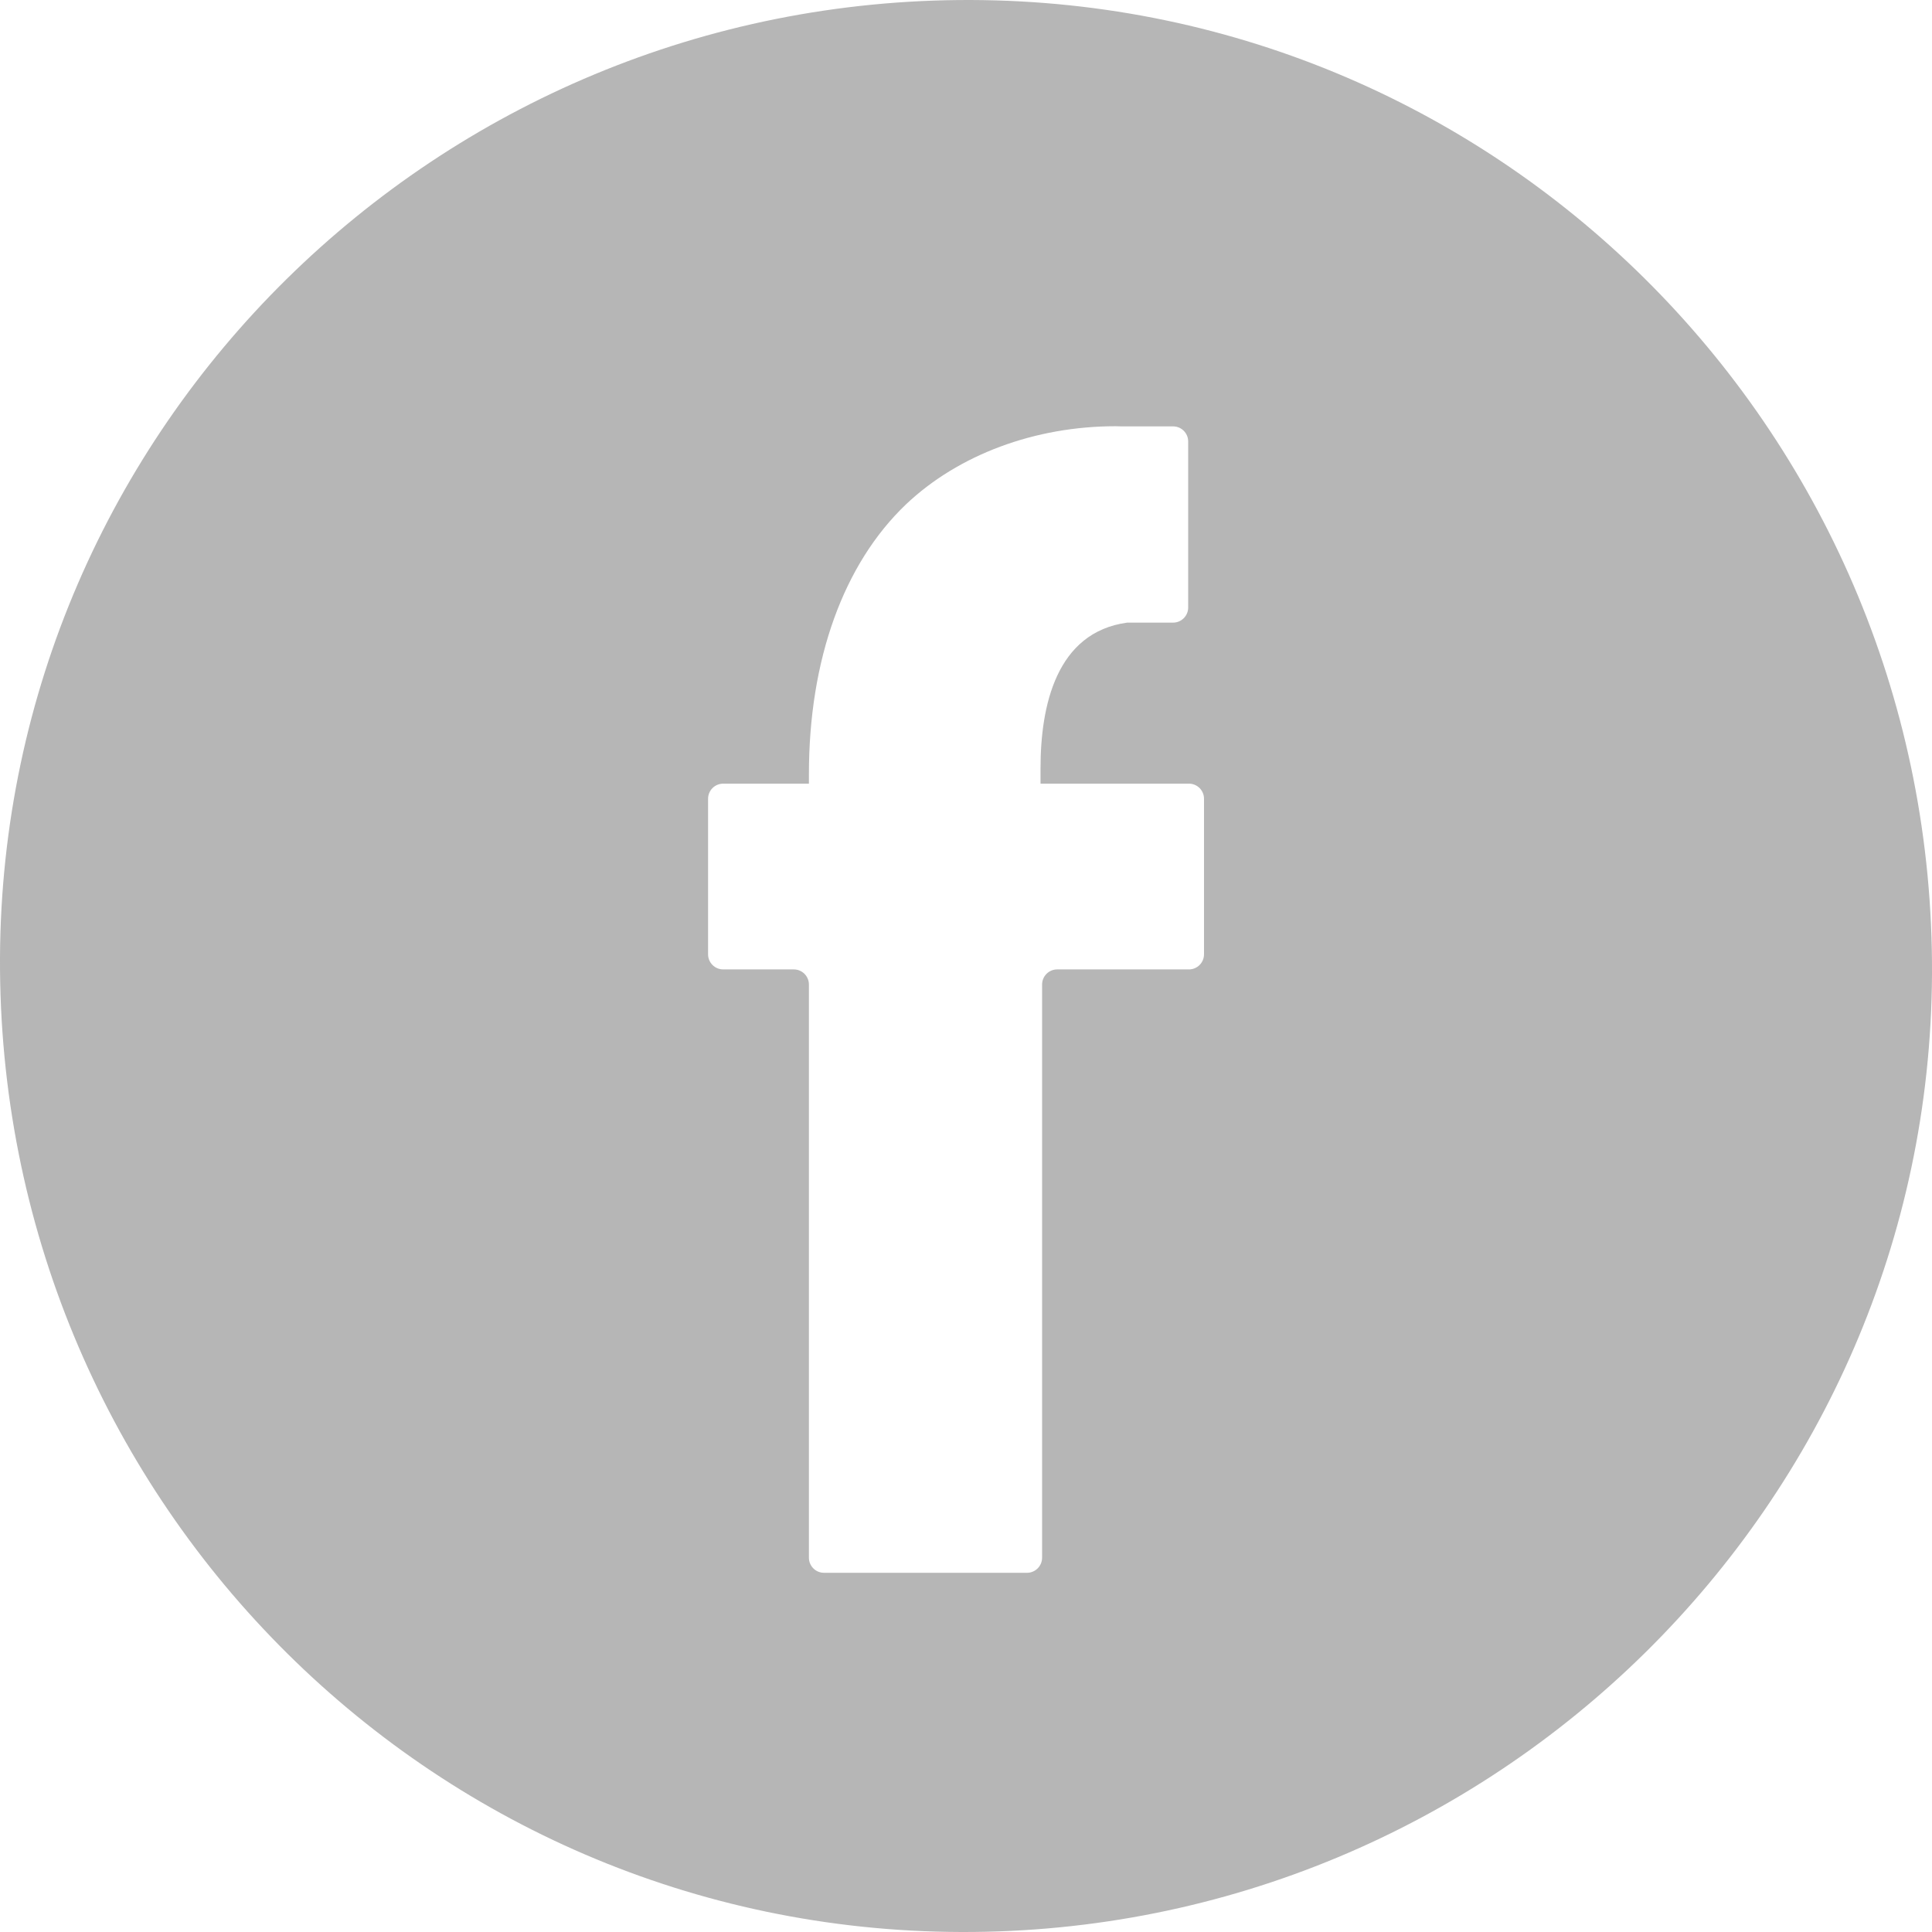
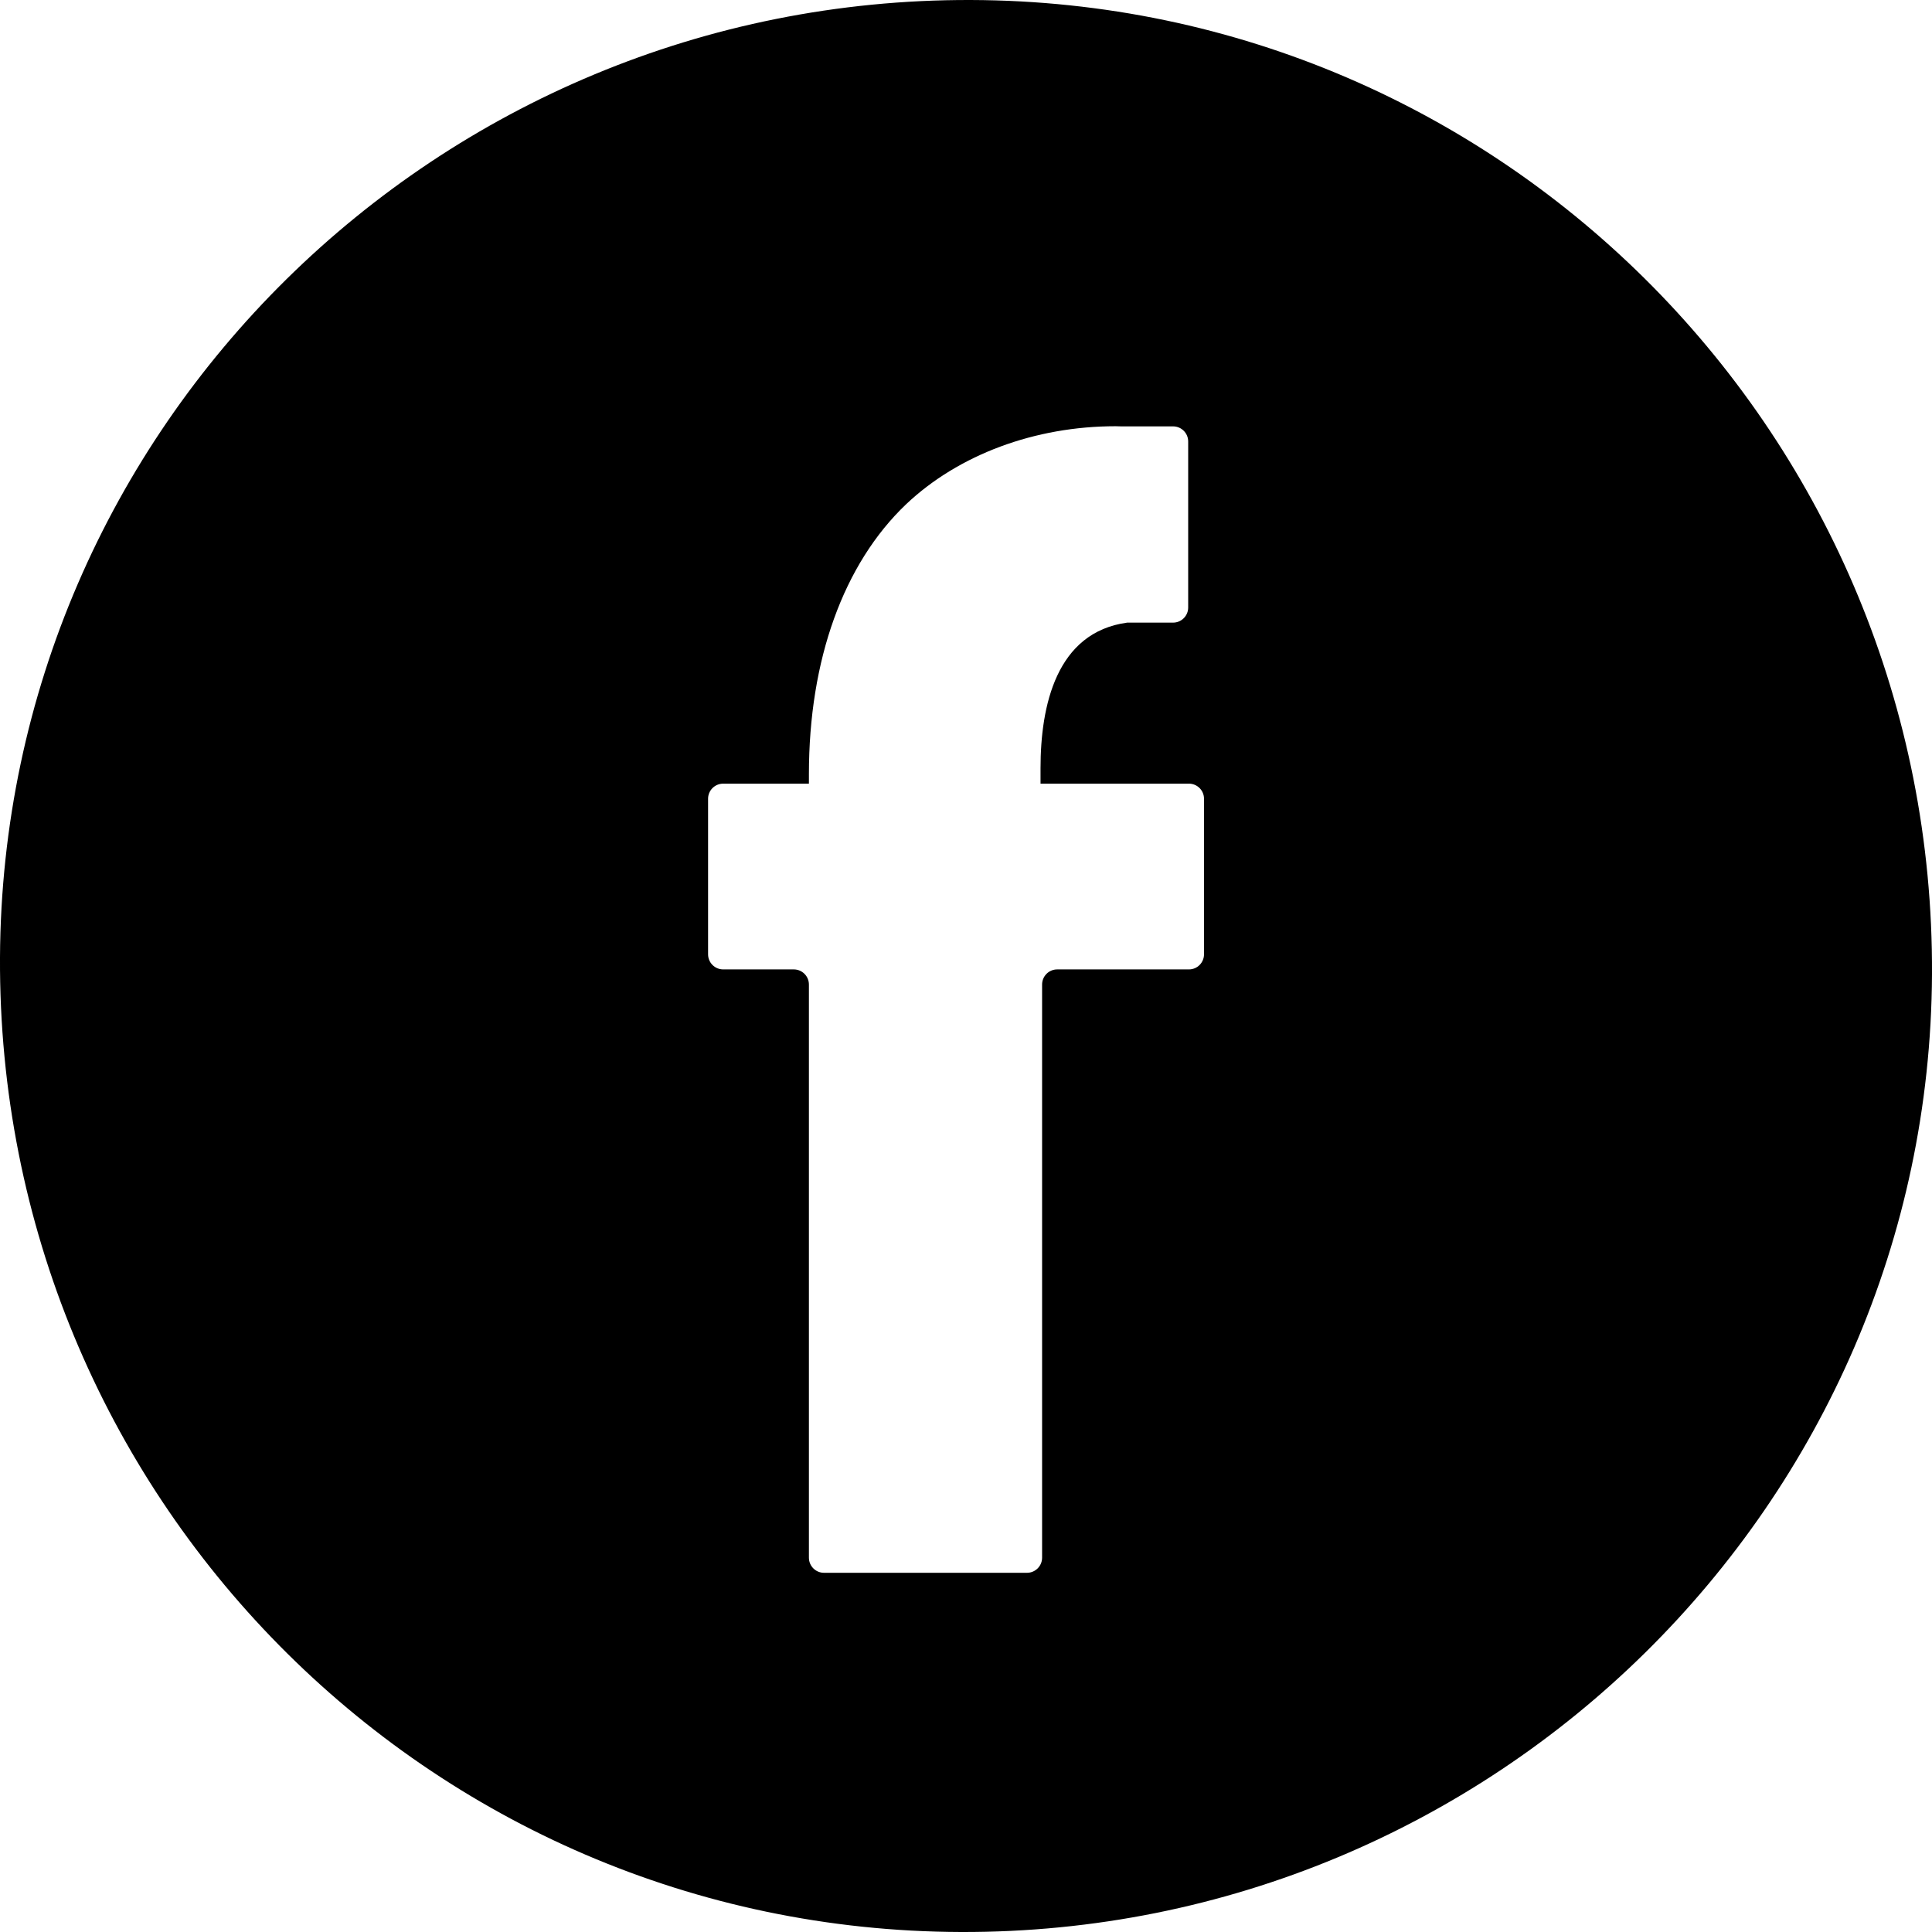
<svg xmlns="http://www.w3.org/2000/svg" viewBox="0 0 26 26" version="1.1">
-   <path d="M16.203,12.843 C16.203,12.955 16.112,13.046 16,13.046 L14.227,13.046 C14.115,13.046 14.024,13.137 14.024,13.25 L14.024,20.963 C14.024,21.075 13.933,21.166 13.821,21.166 L11.089,21.166 C10.977,21.166 10.886,21.075 10.886,20.963 L10.886,13.25 C10.886,13.137 10.795,13.046 10.683,13.046 L9.733,13.046 C9.62,13.046 9.529,12.955 9.529,12.843 L9.529,10.749 C9.529,10.637 9.62,10.546 9.733,10.546 L10.886,10.546 L10.886,10.419 C10.886,8.879 11.351,7.589 12.194,6.786 C12.9,6.118 13.928,5.736 15.014,5.736 C15.039,5.736 15.063,5.738 15.088,5.738 L15.088,5.738 L15.787,5.738 C15.899,5.738 15.99,5.829 15.99,5.941 L15.99,8.176 C15.99,8.288 15.899,8.379 15.787,8.379 L15.169,8.379 C14.216,8.509 14.003,9.496 14.003,10.337 L14.003,10.546 L16,10.546 C16.112,10.546 16.203,10.637 16.203,10.749 L16.203,12.843 Z M13.064,5.34778424e-05 C5.886,-0.02 0.036,5.749 0,12.883 C-0.035,20.112 5.749,25.979 12.933,26 C20.105,26.021 25.963,20.245 26,13.114 C26.037,5.889 20.249,0.021 13.064,5.34778424e-05 Z" id="Fill-1" fill="#B6B6B6" mask="url(#mask-2)" />
+   <path d="M16.203,12.843 C16.203,12.955 16.112,13.046 16,13.046 L14.227,13.046 C14.115,13.046 14.024,13.137 14.024,13.25 L14.024,20.963 C14.024,21.075 13.933,21.166 13.821,21.166 L11.089,21.166 C10.977,21.166 10.886,21.075 10.886,20.963 L10.886,13.25 C10.886,13.137 10.795,13.046 10.683,13.046 L9.733,13.046 C9.62,13.046 9.529,12.955 9.529,12.843 L9.529,10.749 C9.529,10.637 9.62,10.546 9.733,10.546 L10.886,10.546 L10.886,10.419 C10.886,8.879 11.351,7.589 12.194,6.786 C12.9,6.118 13.928,5.736 15.014,5.736 C15.039,5.736 15.063,5.738 15.088,5.738 L15.088,5.738 L15.787,5.738 C15.899,5.738 15.99,5.829 15.99,5.941 L15.99,8.176 C15.99,8.288 15.899,8.379 15.787,8.379 L15.169,8.379 C14.216,8.509 14.003,9.496 14.003,10.337 L14.003,10.546 L16,10.546 C16.112,10.546 16.203,10.637 16.203,10.749 L16.203,12.843 Z M13.064,5.34778424e-05 C5.886,-0.02 0.036,5.749 0,12.883 C-0.035,20.112 5.749,25.979 12.933,26 C20.105,26.021 25.963,20.245 26,13.114 C26.037,5.889 20.249,0.021 13.064,5.34778424e-05 Z" />
</svg>
